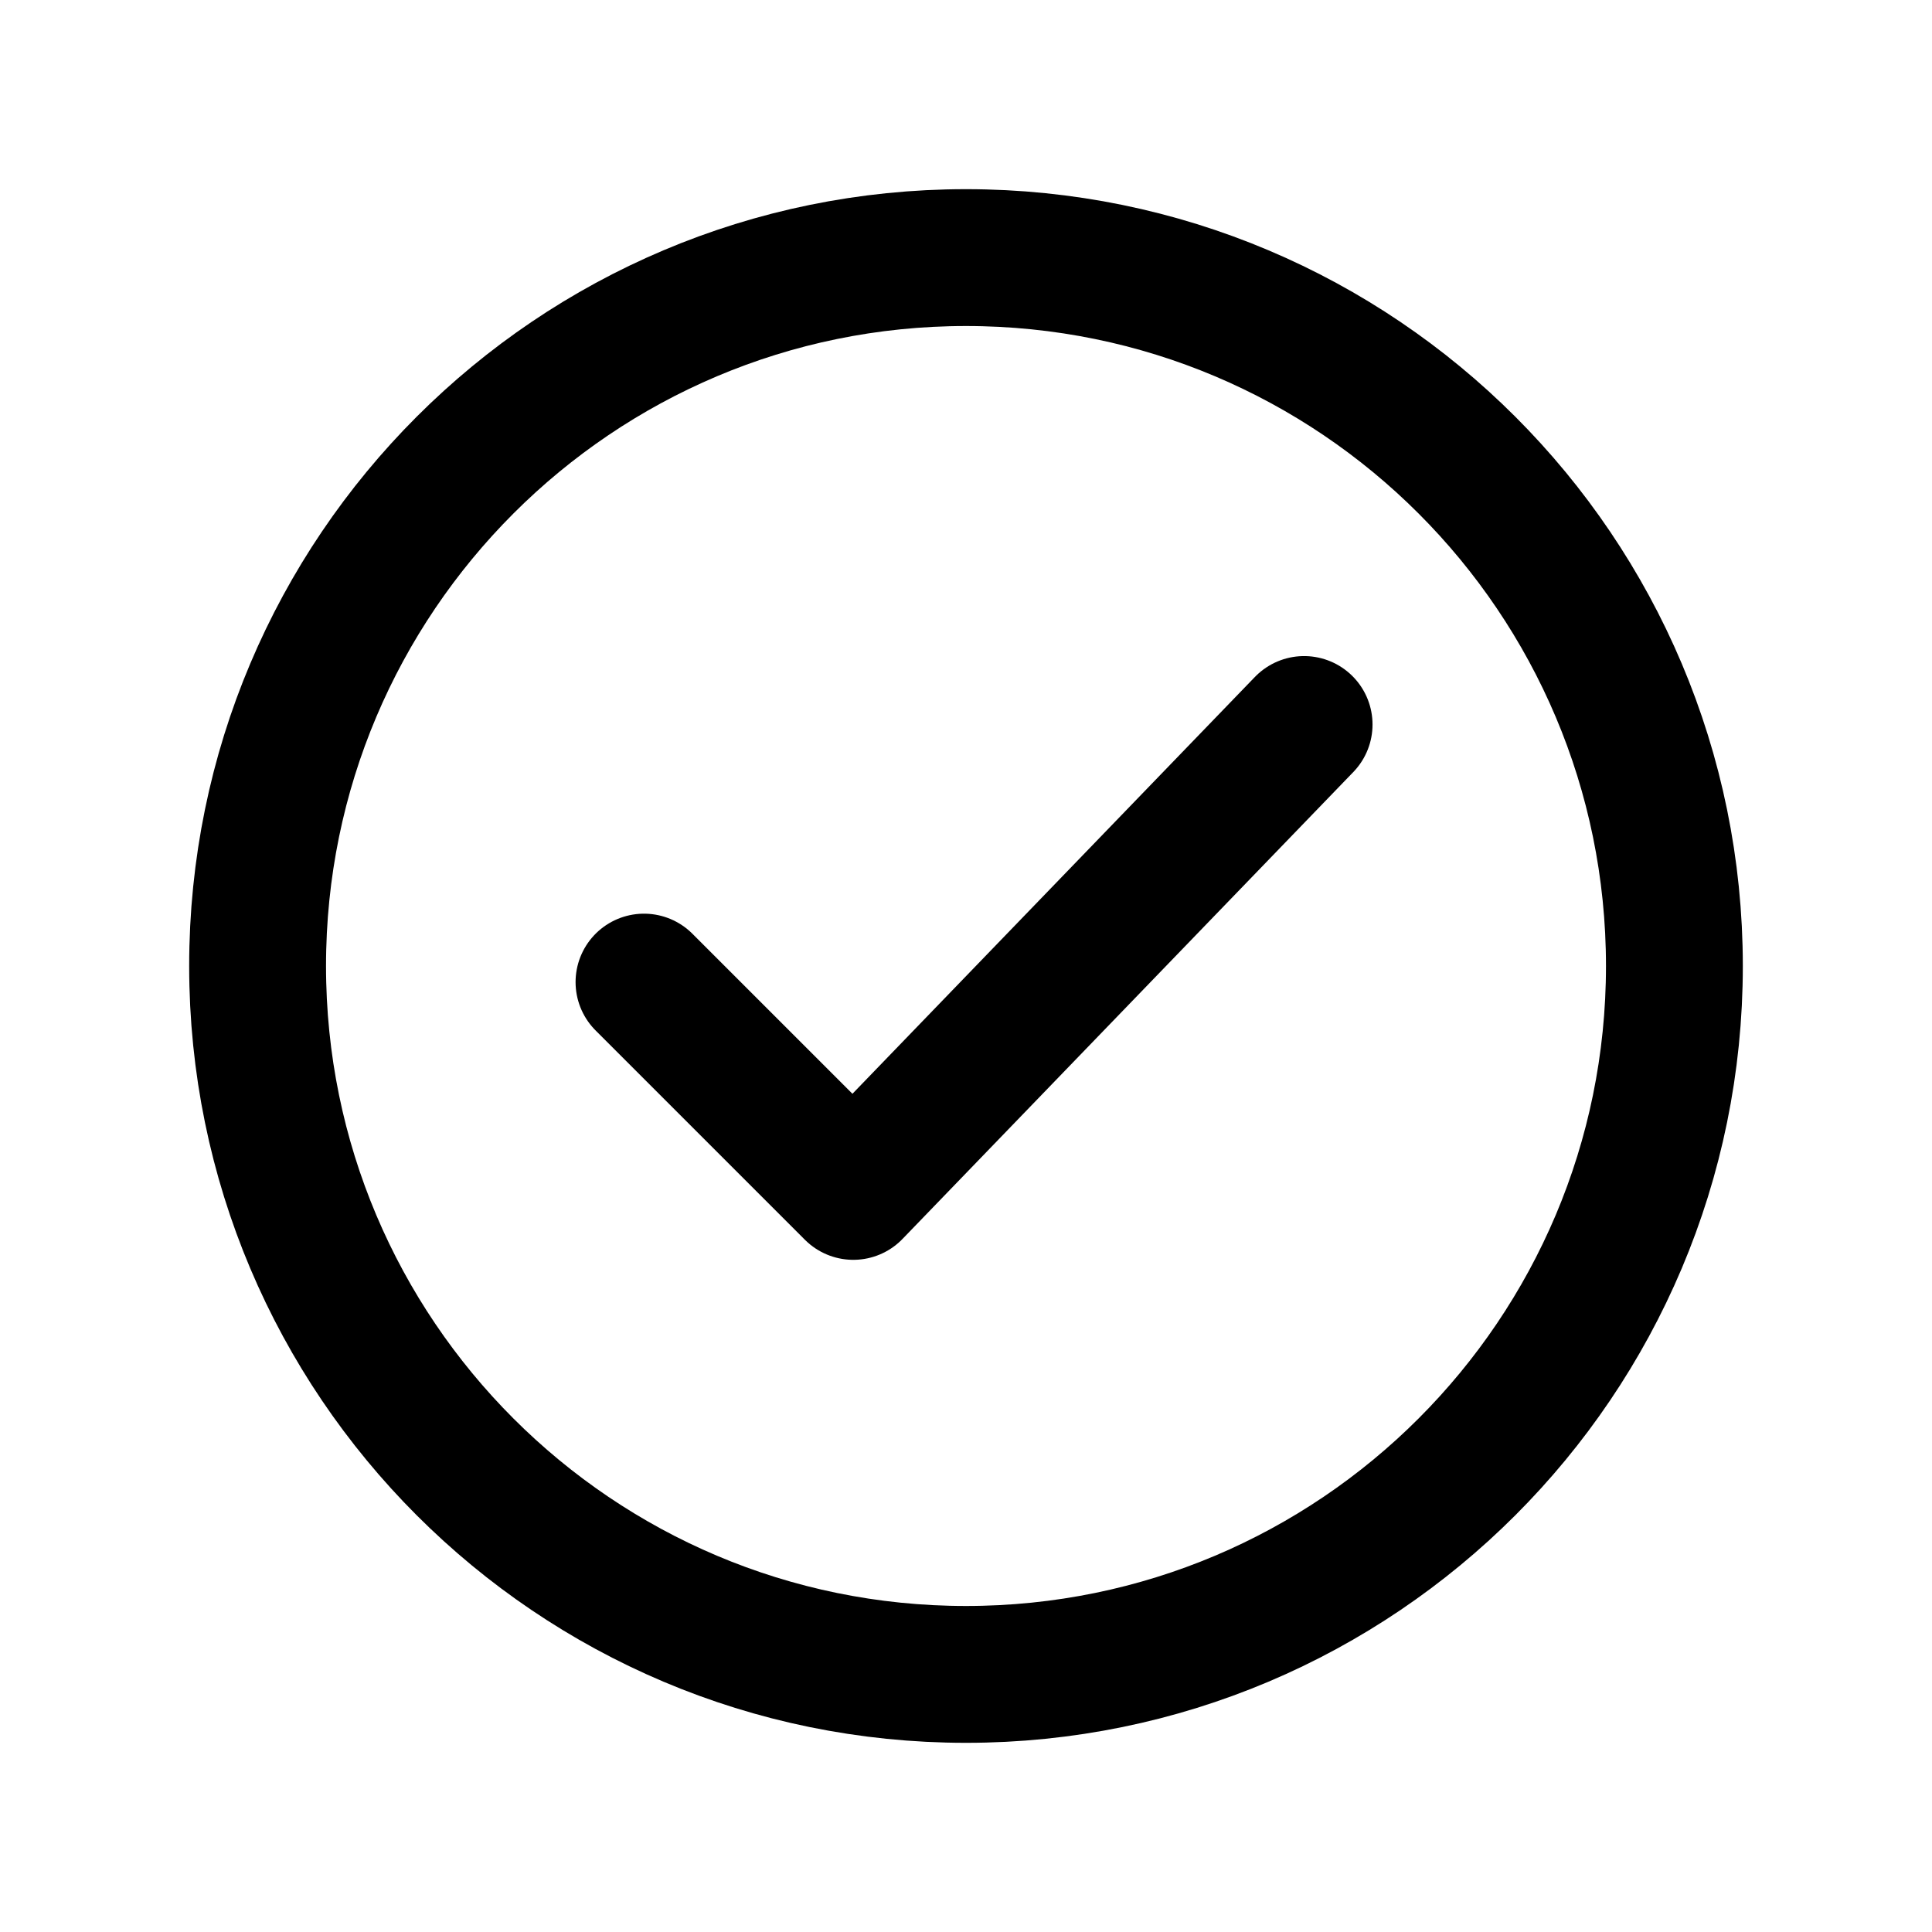
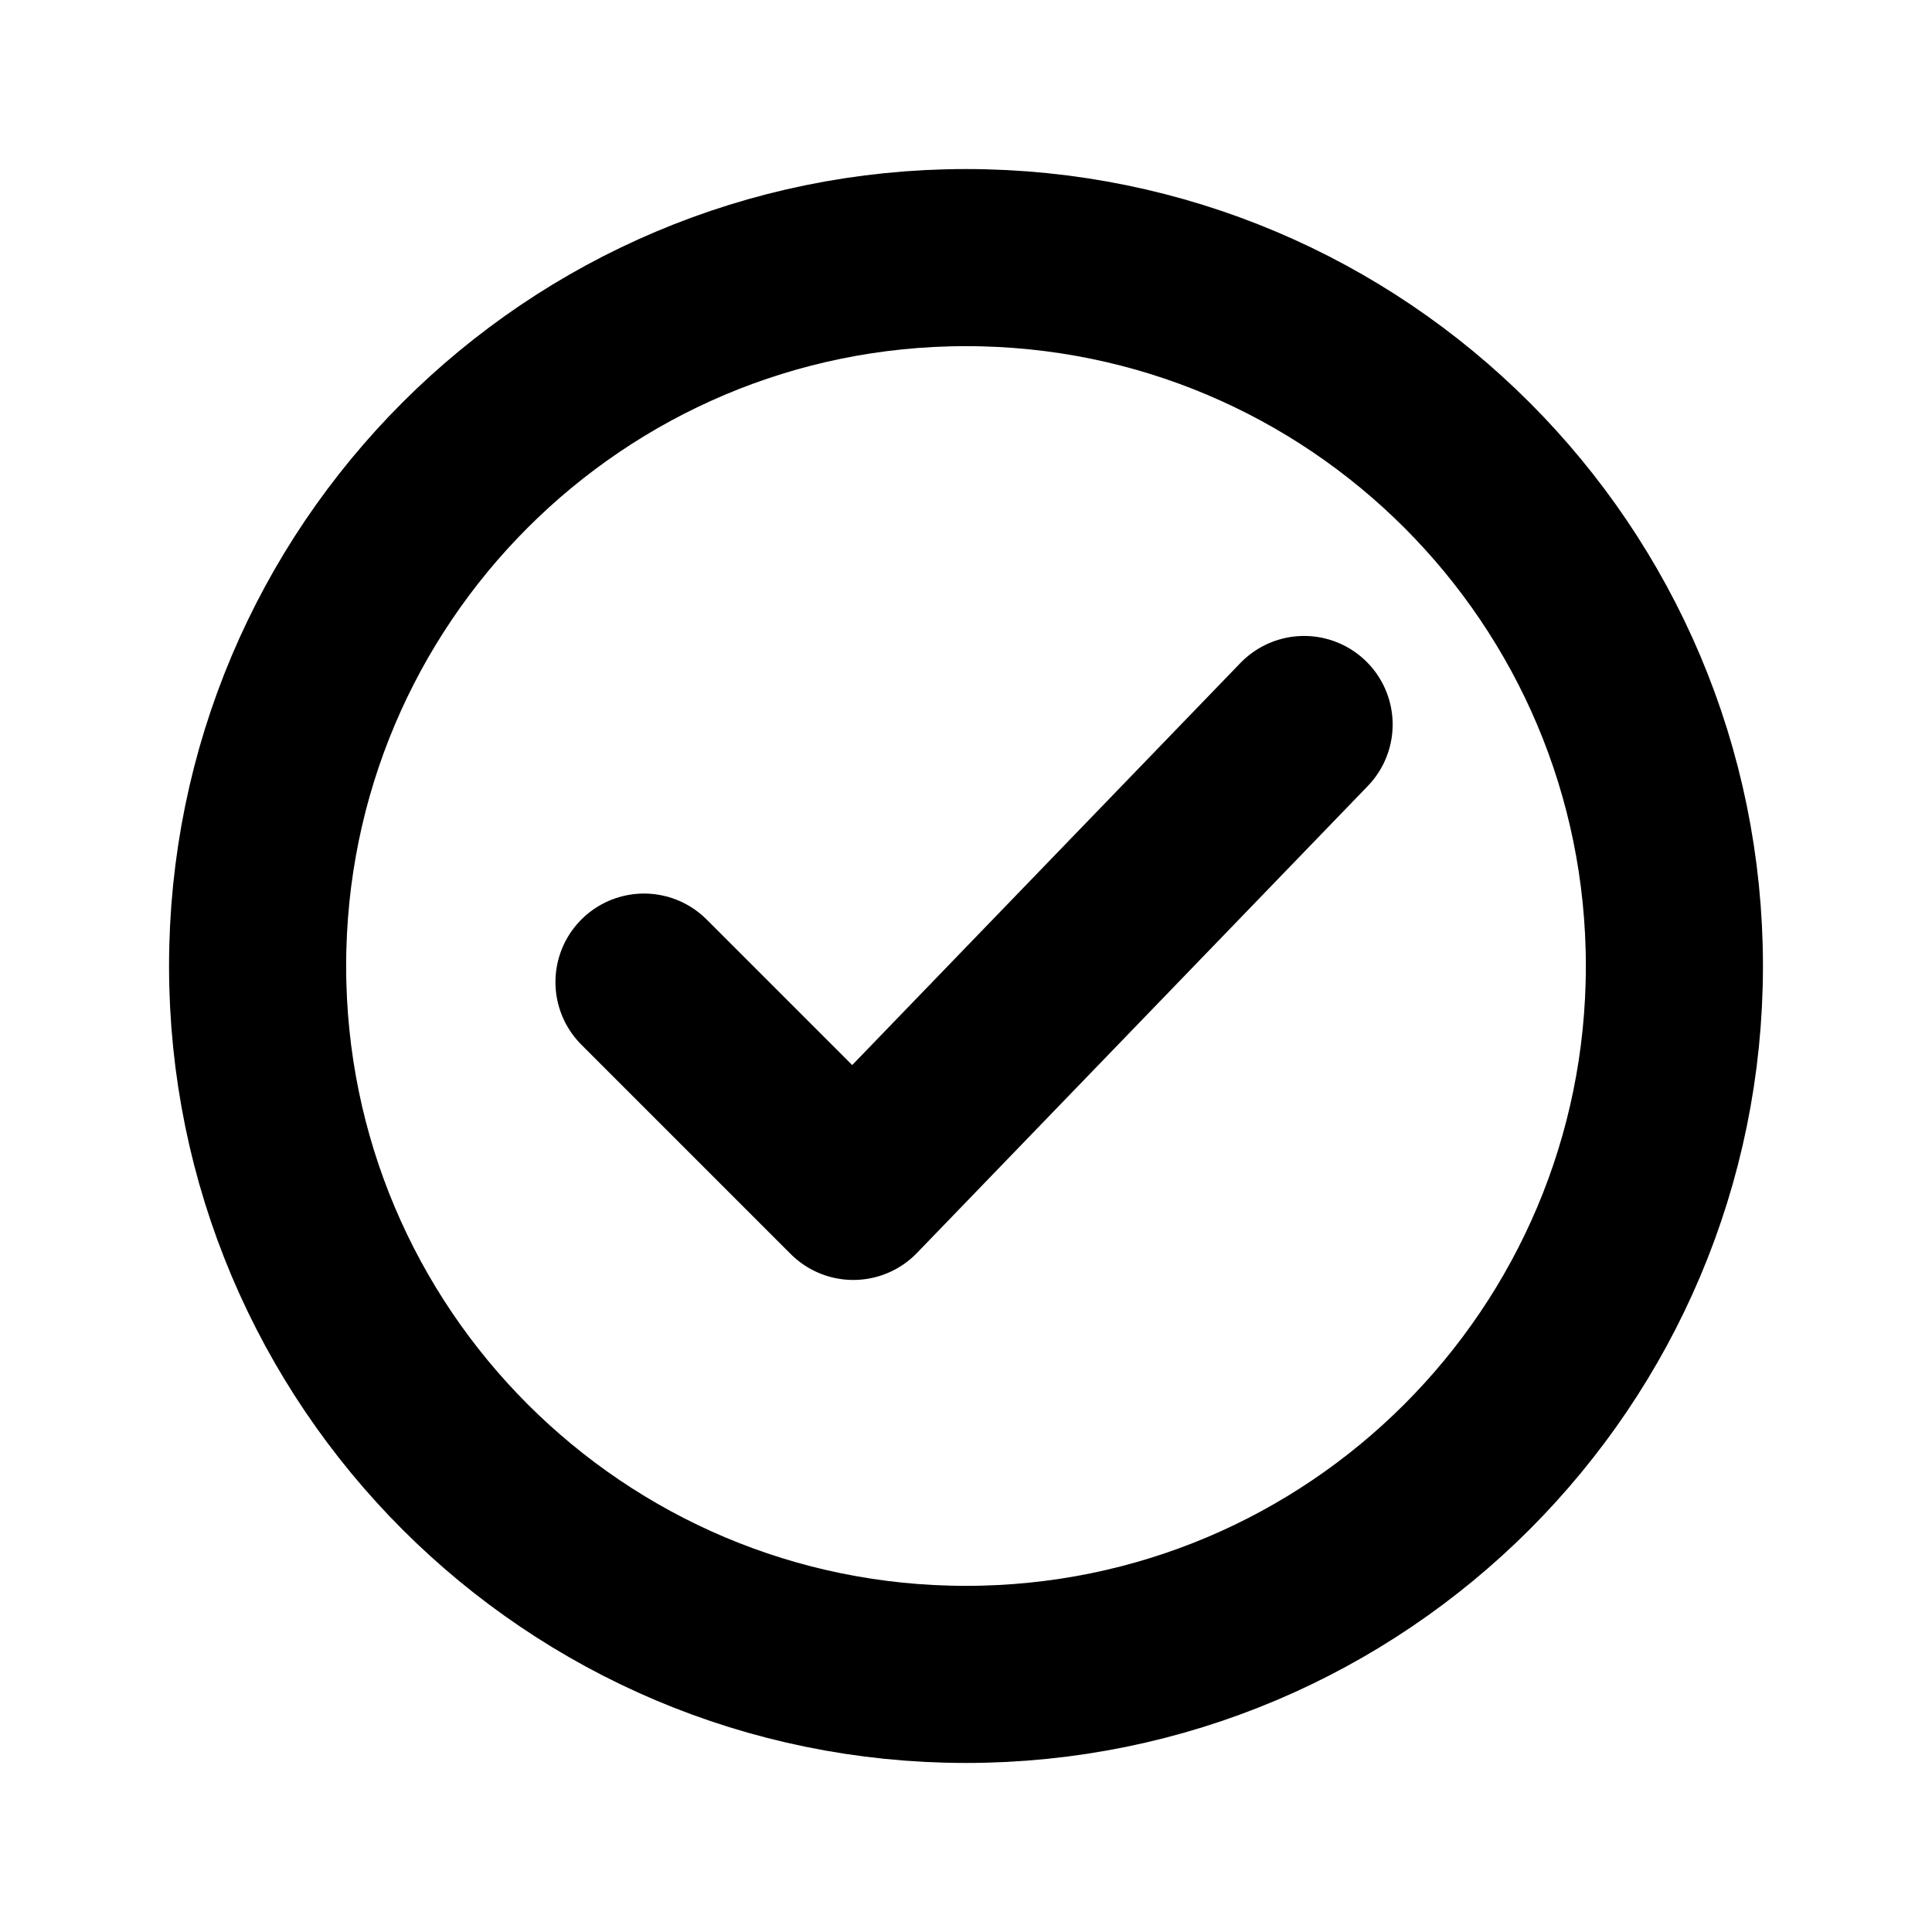
- <svg xmlns="http://www.w3.org/2000/svg" viewBox="0 0 24 24" fill="none" stroke="#000000" stroke-width="1.7" stroke-linecap="round" stroke-linejoin="round">
+ <svg xmlns="http://www.w3.org/2000/svg" viewBox="0 0 24 24" fill="none" stroke="#000000" stroke-width="2.2" stroke-linecap="round" stroke-linejoin="round">
  <circle cx="12" cy="12" r="8.8" />
  <path d="m8 12.2 2.6 2.6 5.6-5.8" />
</svg>
